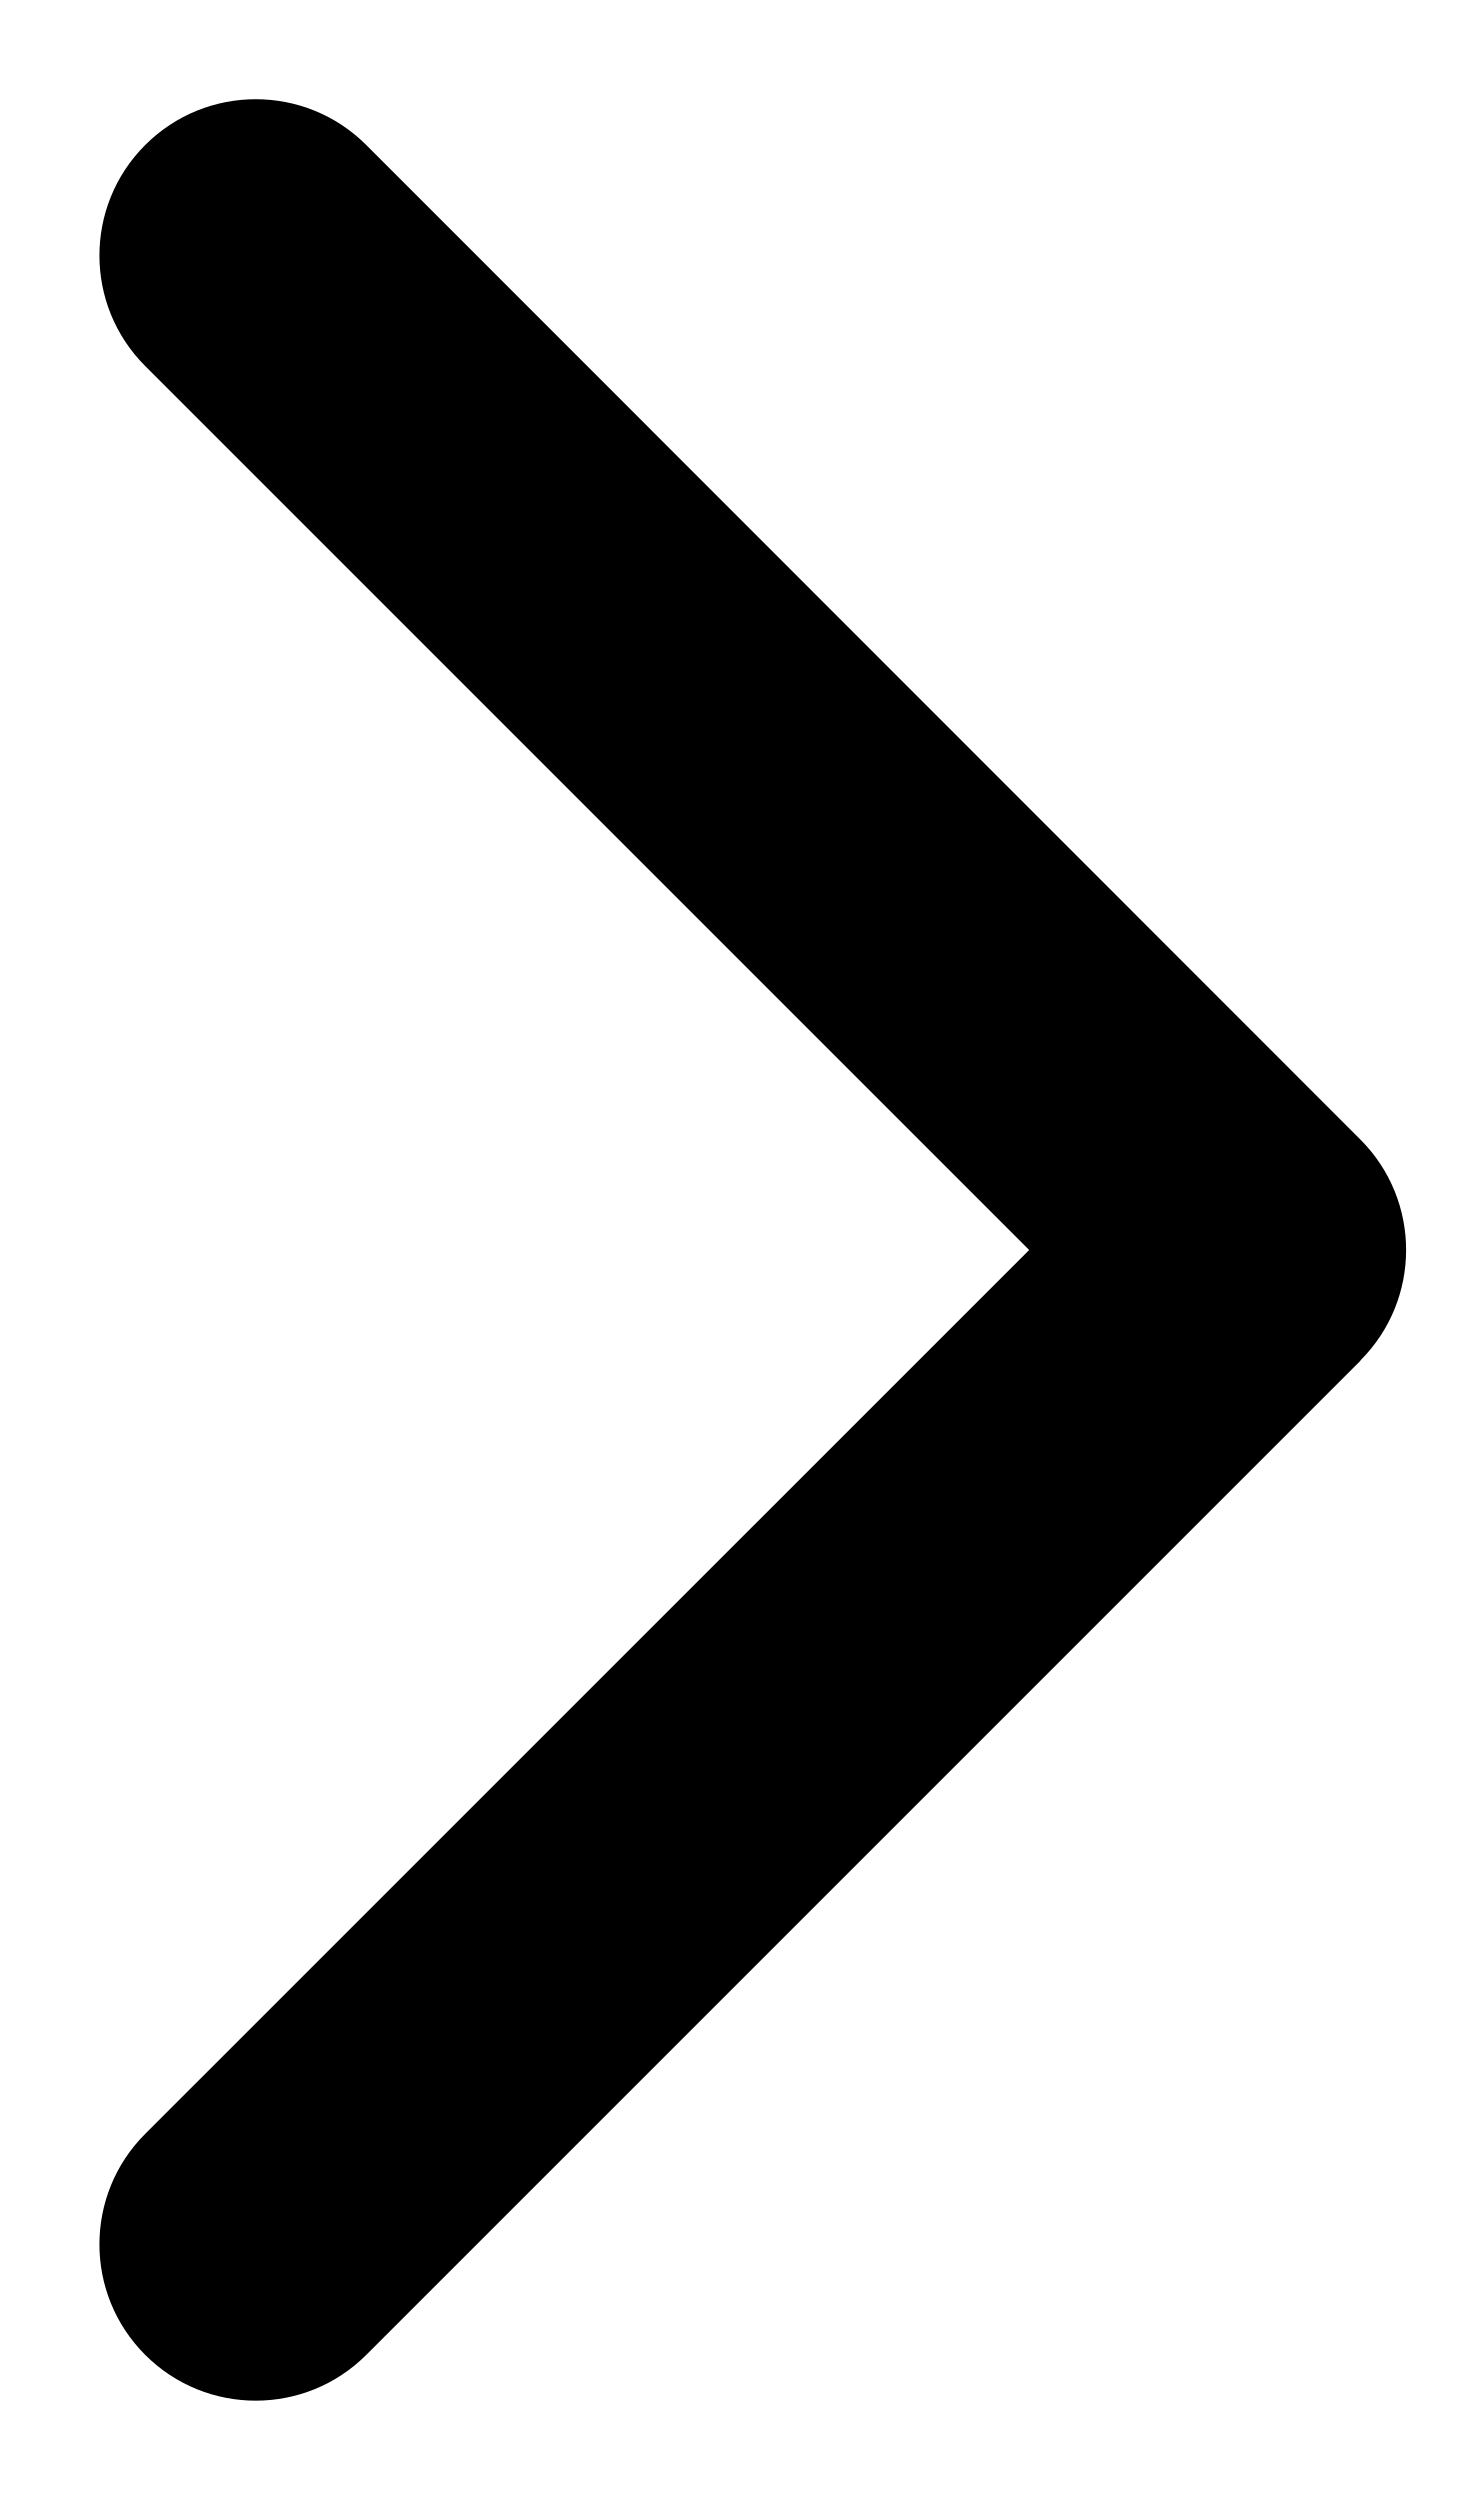
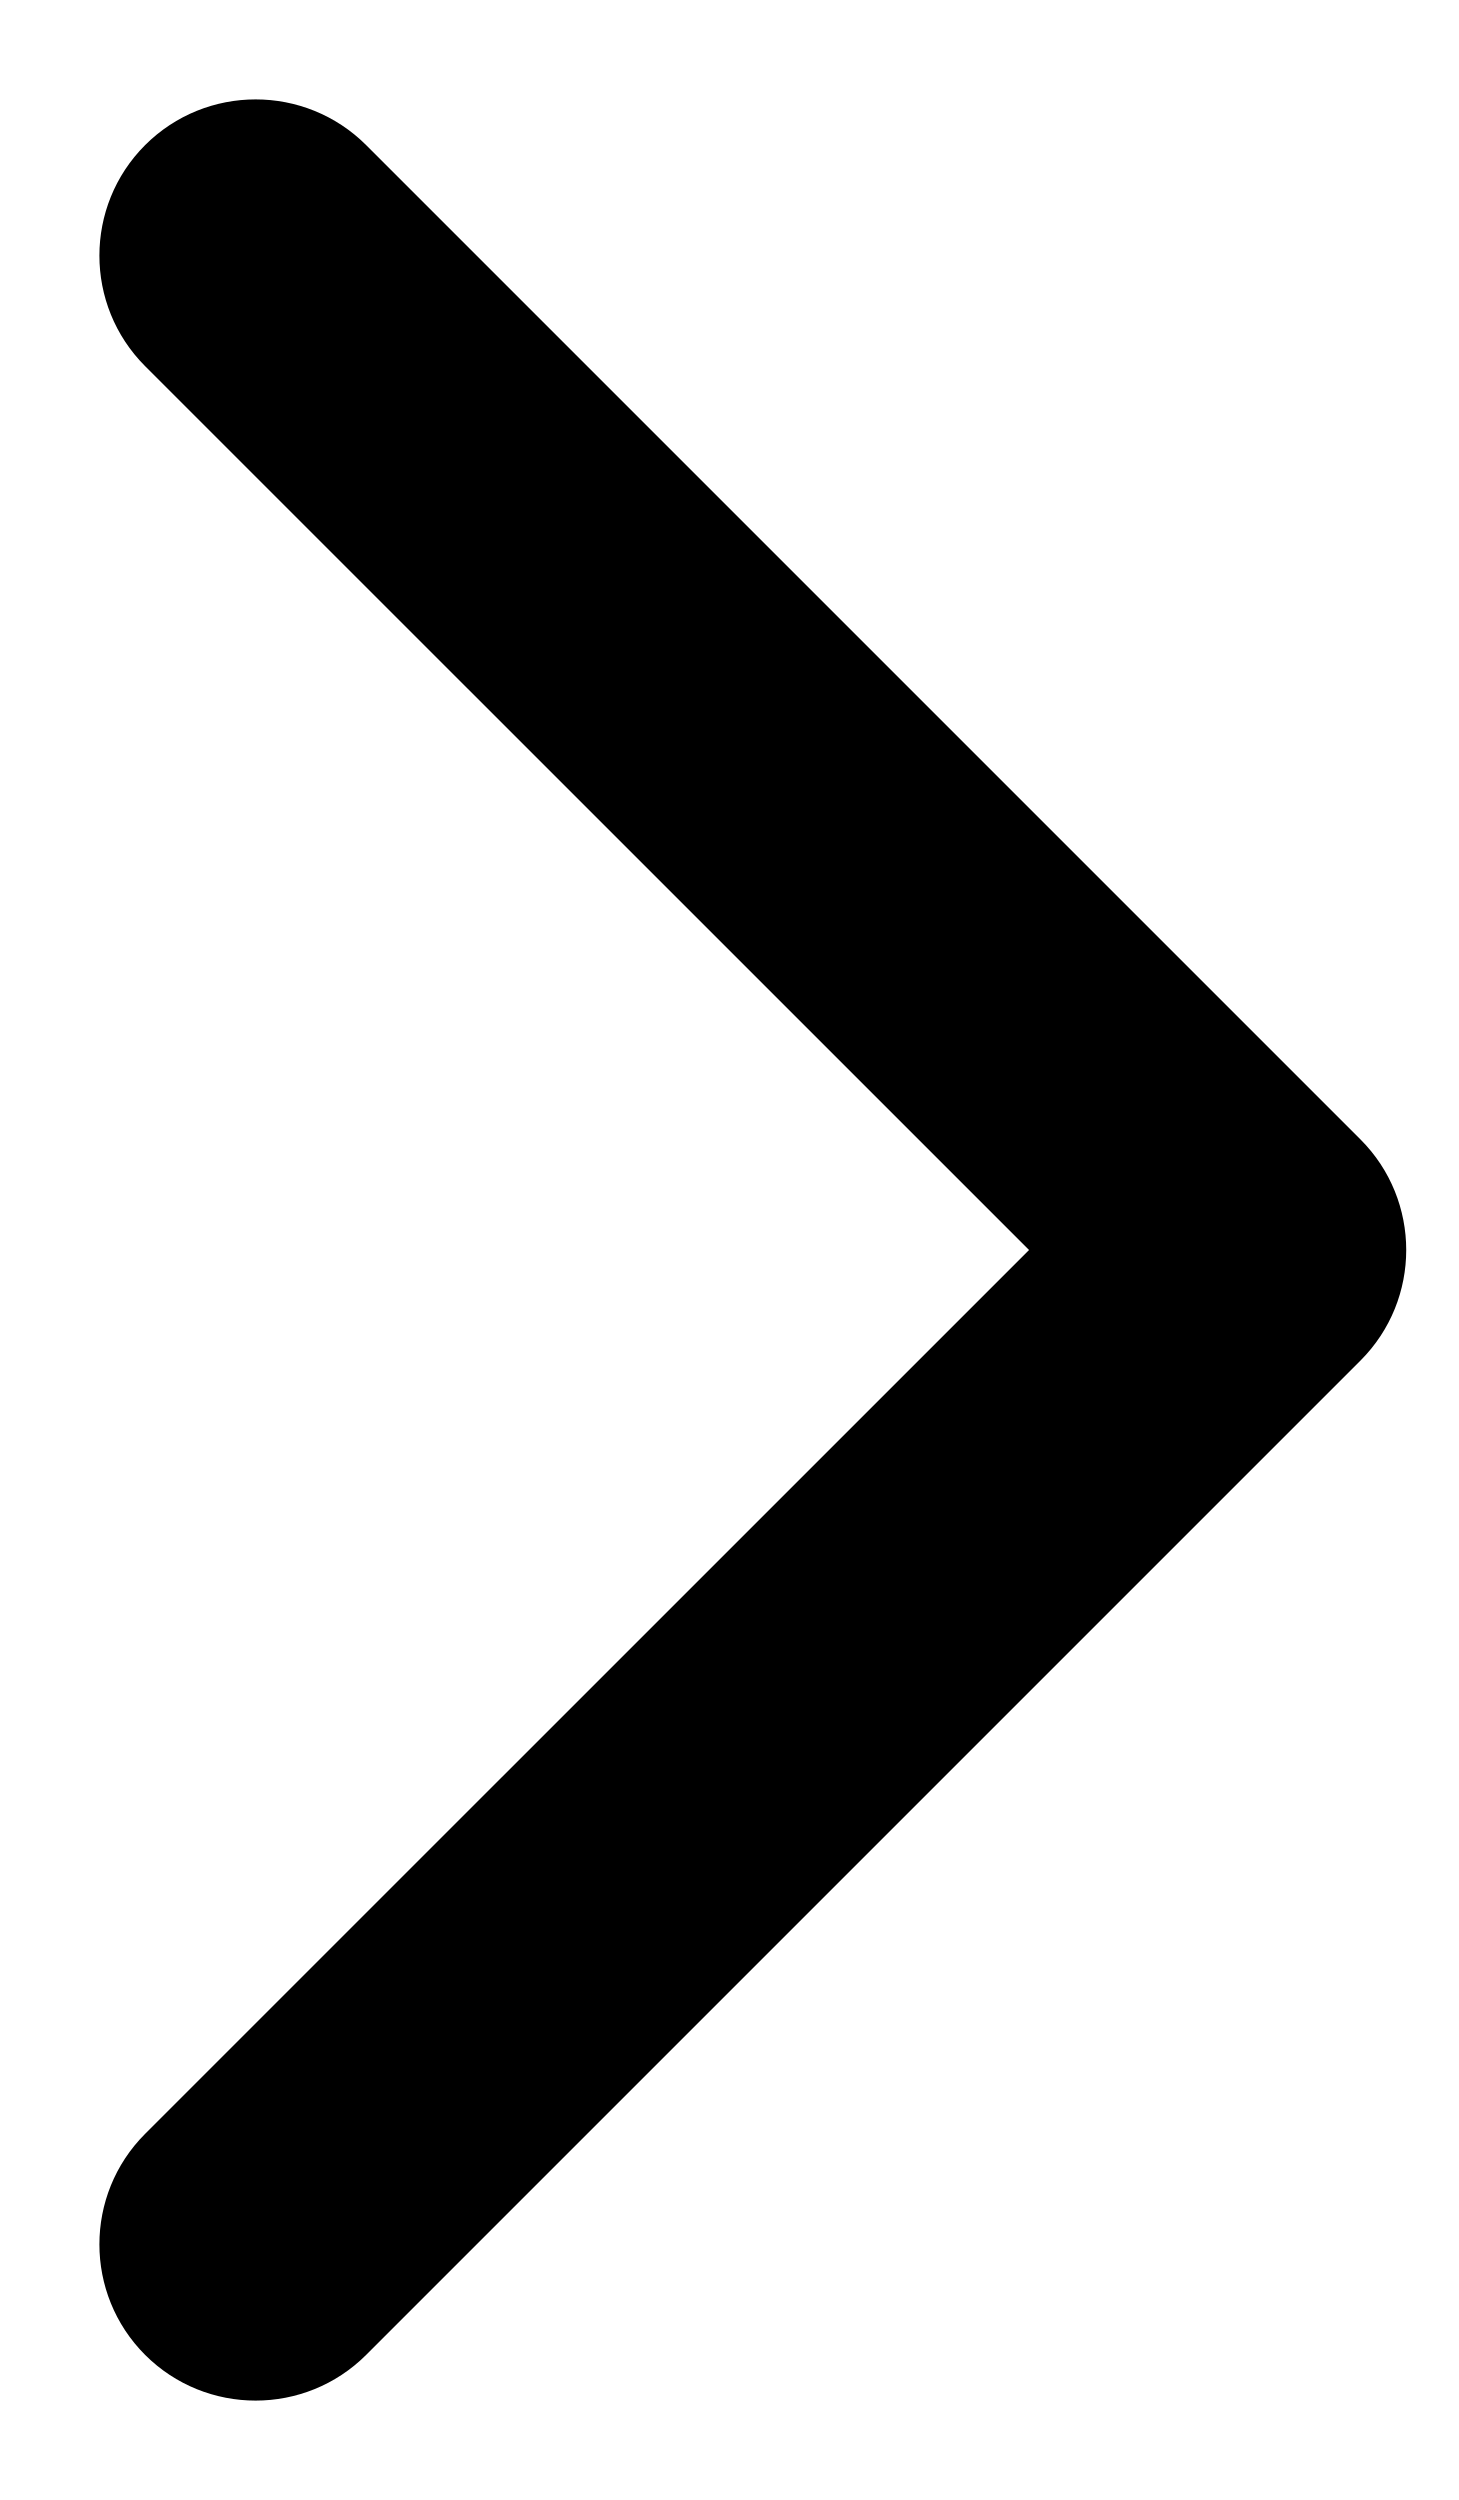
- <svg xmlns="http://www.w3.org/2000/svg" width="14" height="24" fill="none">
-   <path d="M13.06 13.06a1.5 1.5 0 000-2.12L3.516 1.392a1.5 1.5 0 10-2.122 2.122L9.88 12l-8.486 8.485a1.5 1.5 0 102.122 2.122l9.546-9.546zM11 13.5h1v-3h-1v3z" fill="#000" />
+ <svg xmlns="http://www.w3.org/2000/svg" width="14" height="24" viewBox="0 0 14 24" fill="none">
+   <path d="M13.061 13.061C13.646 12.475 13.646 11.525 13.061 10.939L3.515 1.393C2.929 0.808 1.979 0.808 1.393 1.393C0.808 1.979 0.808 2.929 1.393 3.515L9.879 12L1.393 20.485C0.808 21.071 0.808 22.021 1.393 22.607C1.979 23.192 2.929 23.192 3.515 22.607L13.061 13.061ZM11 13.5L12 13.5L12 10.5L11 10.5L11 13.5Z" fill="black" />
</svg>
